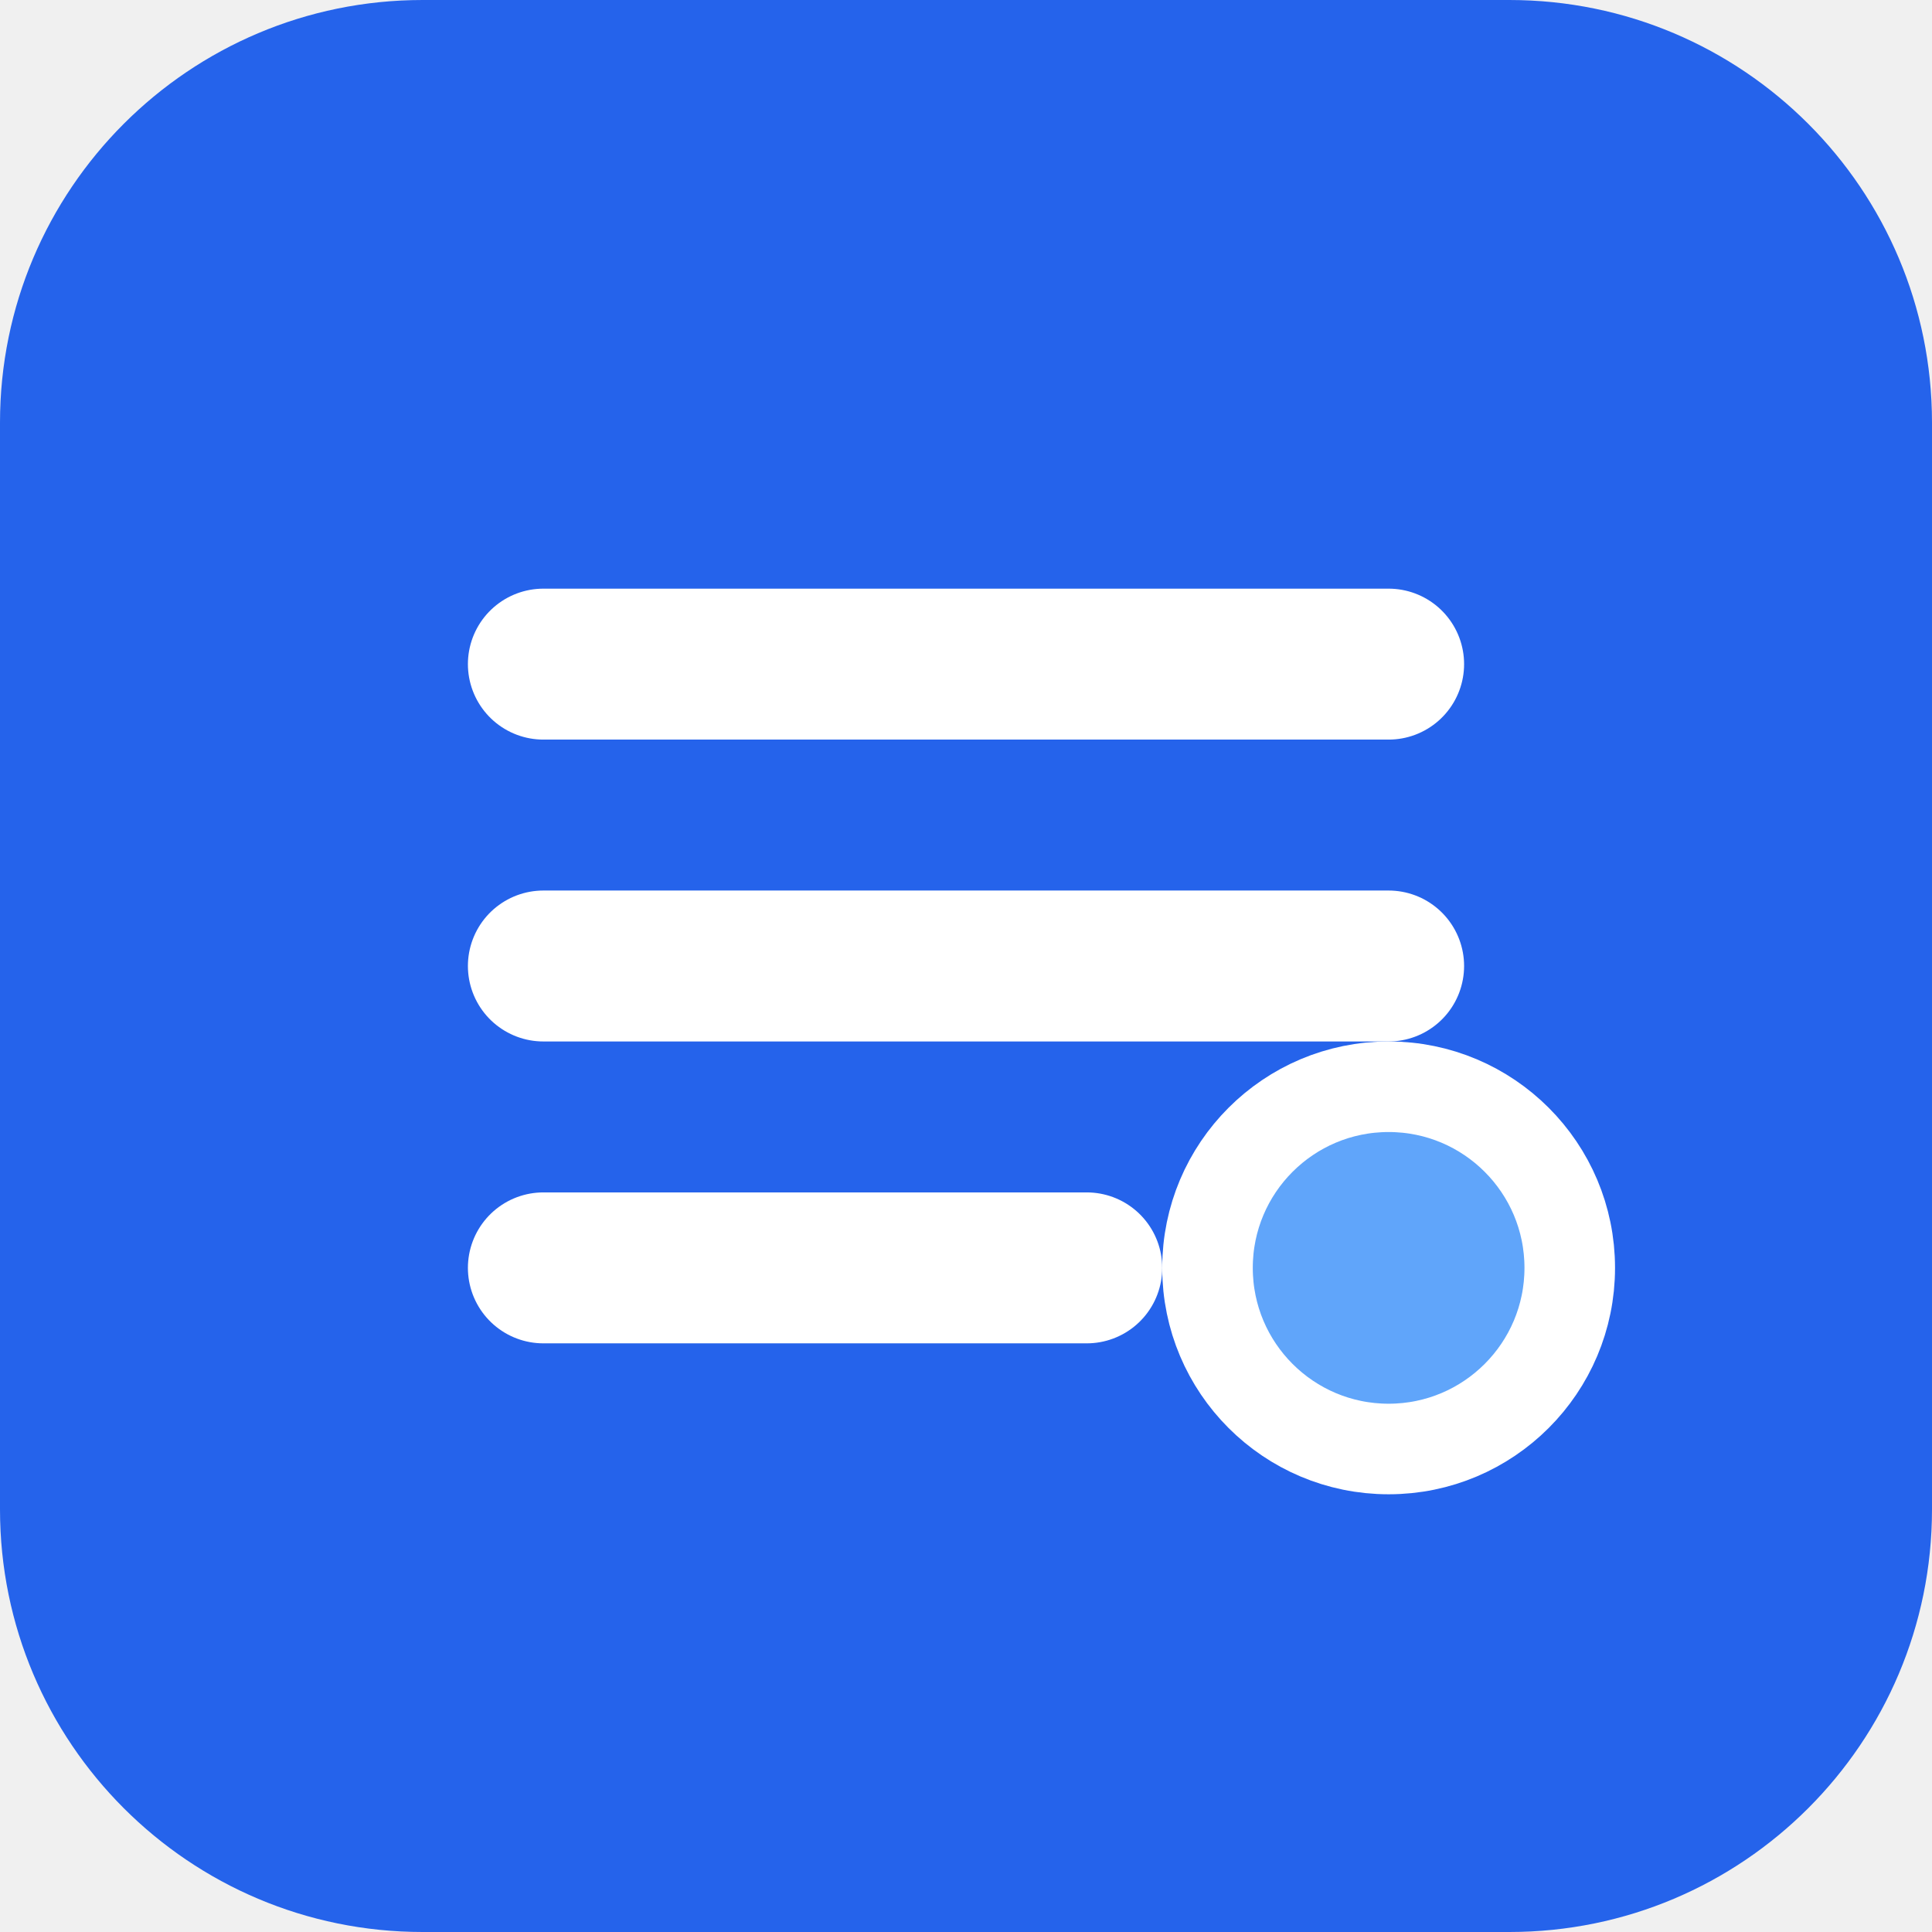
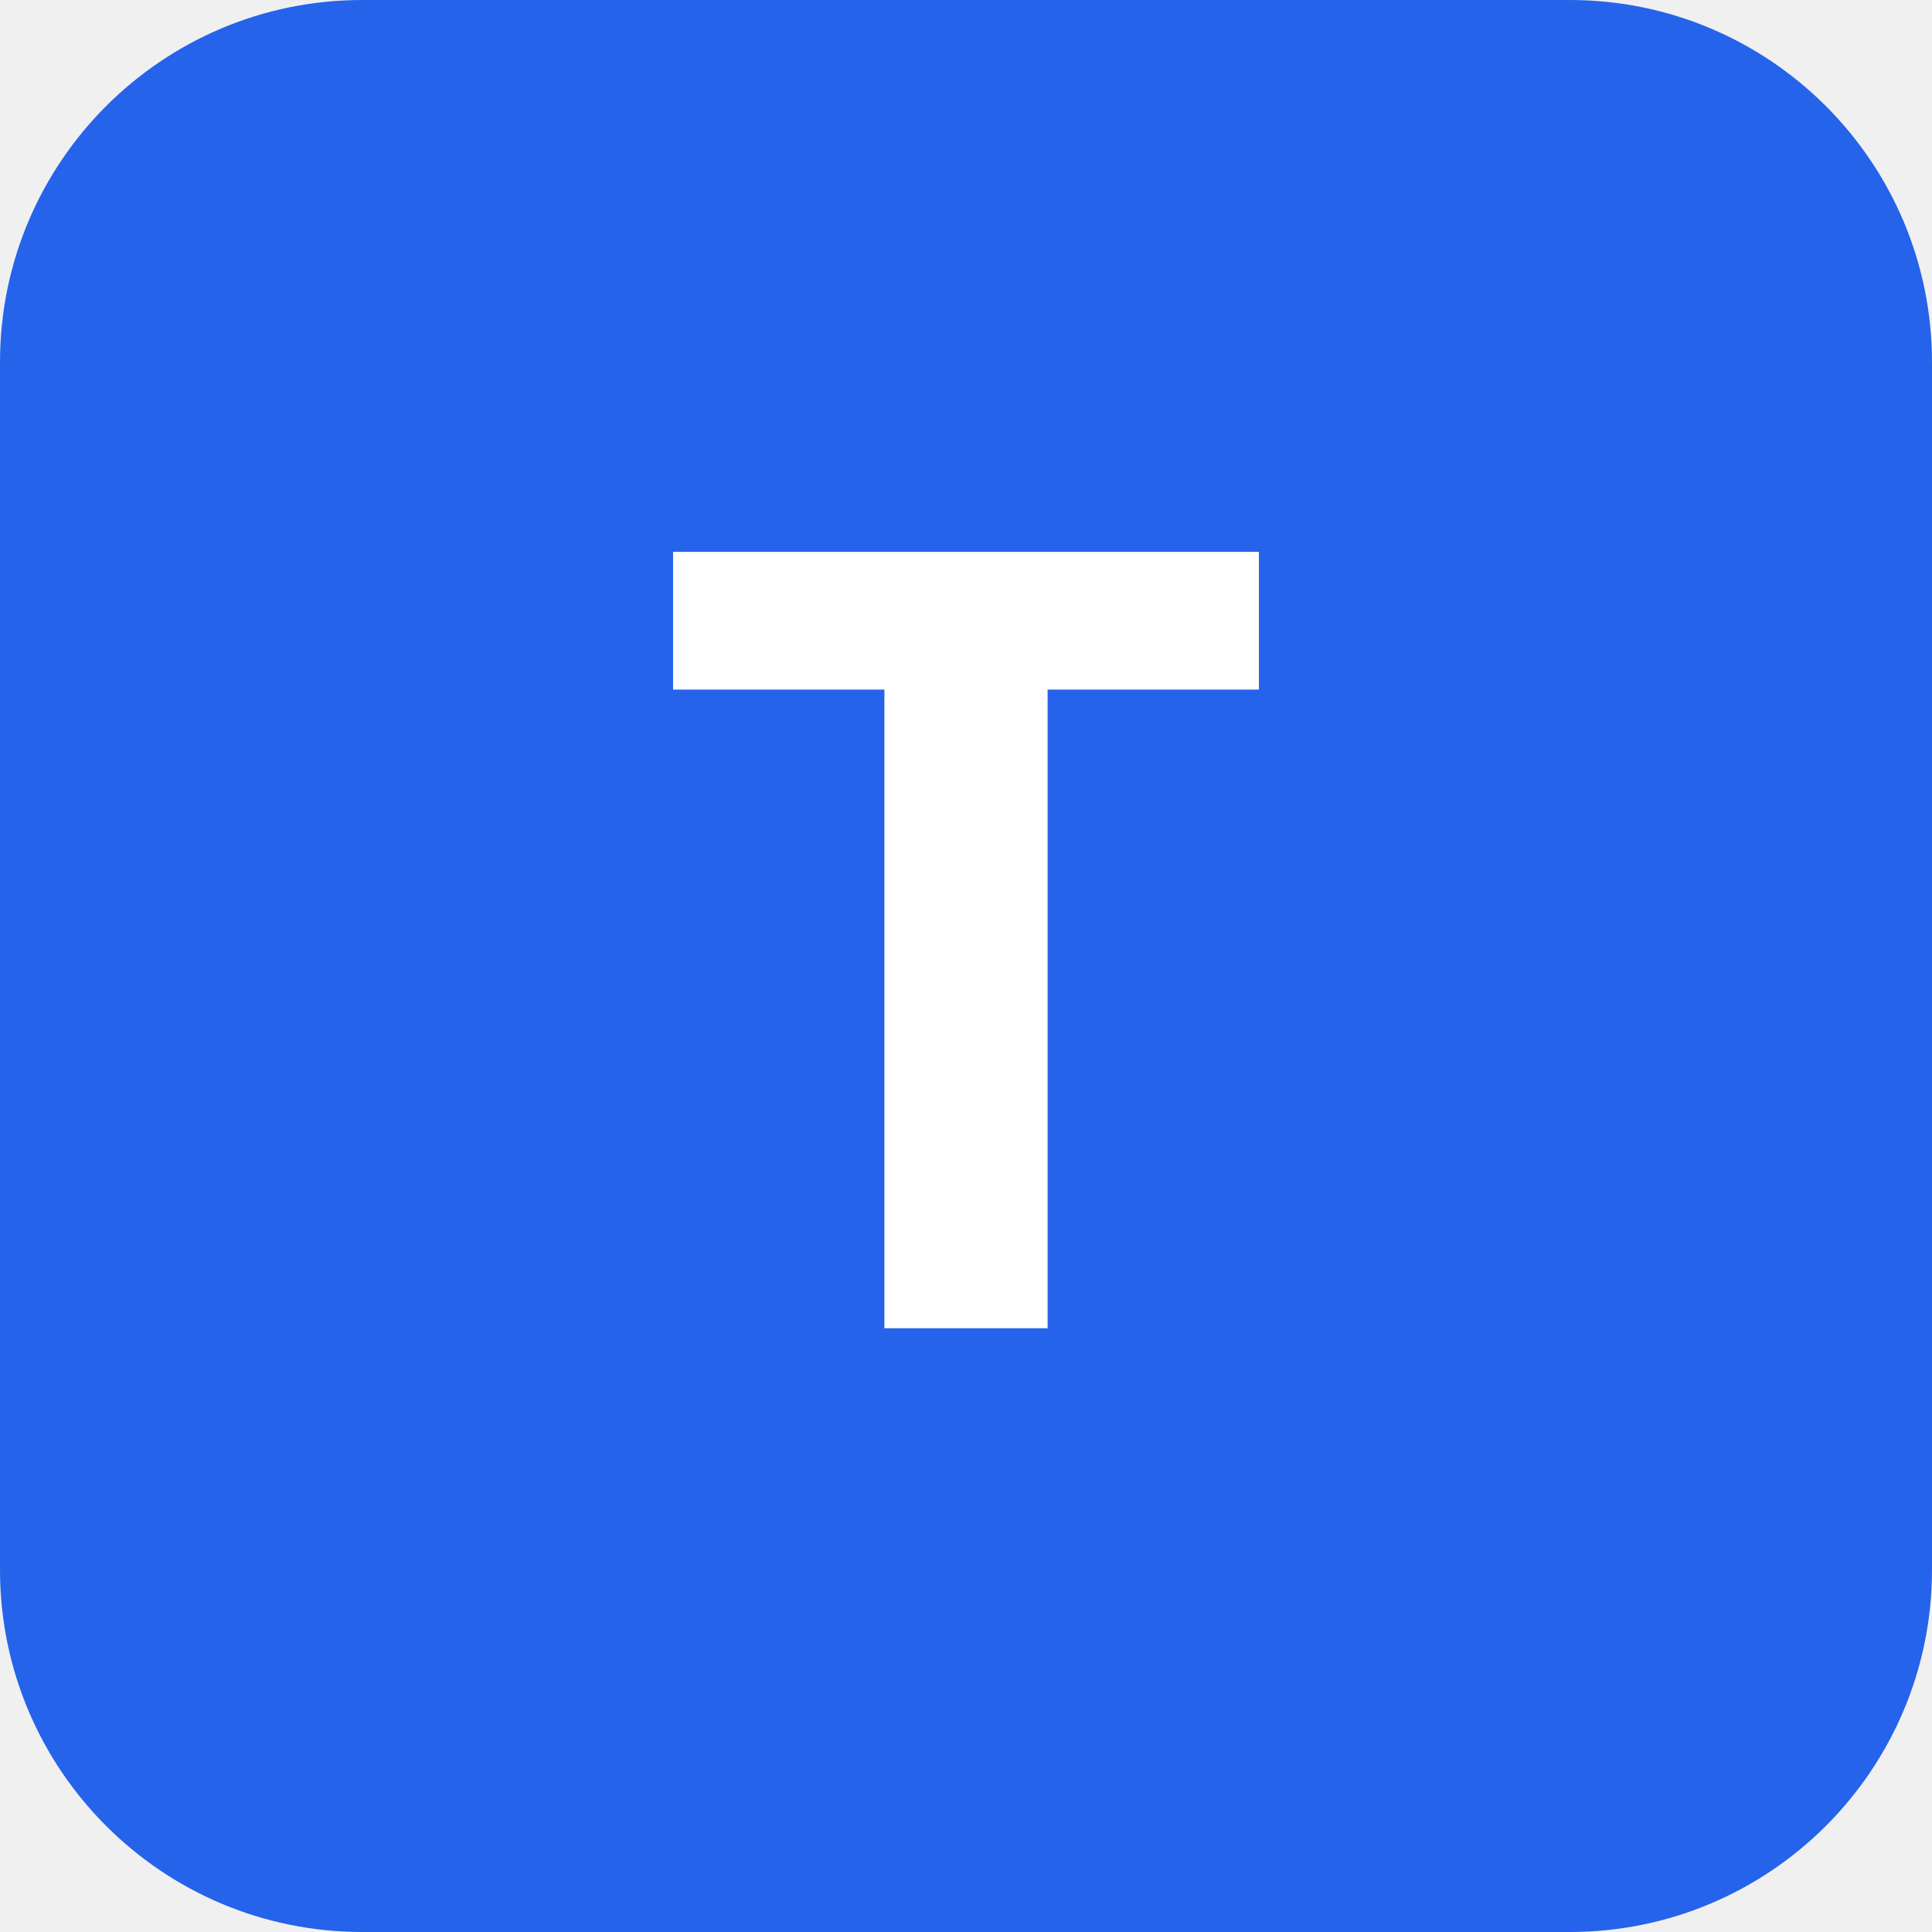
- <svg xmlns="http://www.w3.org/2000/svg" viewBox="0 0 32 32" width="32" height="32">
-   <rect width="32" height="32" rx="7" fill="#2563eb" />
-   <path d="M9 11h14M9 16h14M9 21h9" stroke="#fff" stroke-width="2.5" stroke-linecap="round" />
-   <circle cx="23" cy="21" r="3" fill="#60a5fa" stroke="#fff" stroke-width="1.5" />
+ <svg xmlns="http://www.w3.org/2000/svg" viewBox="0 0 32 32">
+   <rect width="32" height="32" rx="6" fill="#2563eb" />
+   <text x="16" y="22" font-size="18" font-weight="bold" fill="white" text-anchor="middle" font-family="sans-serif">T</text>
</svg>
